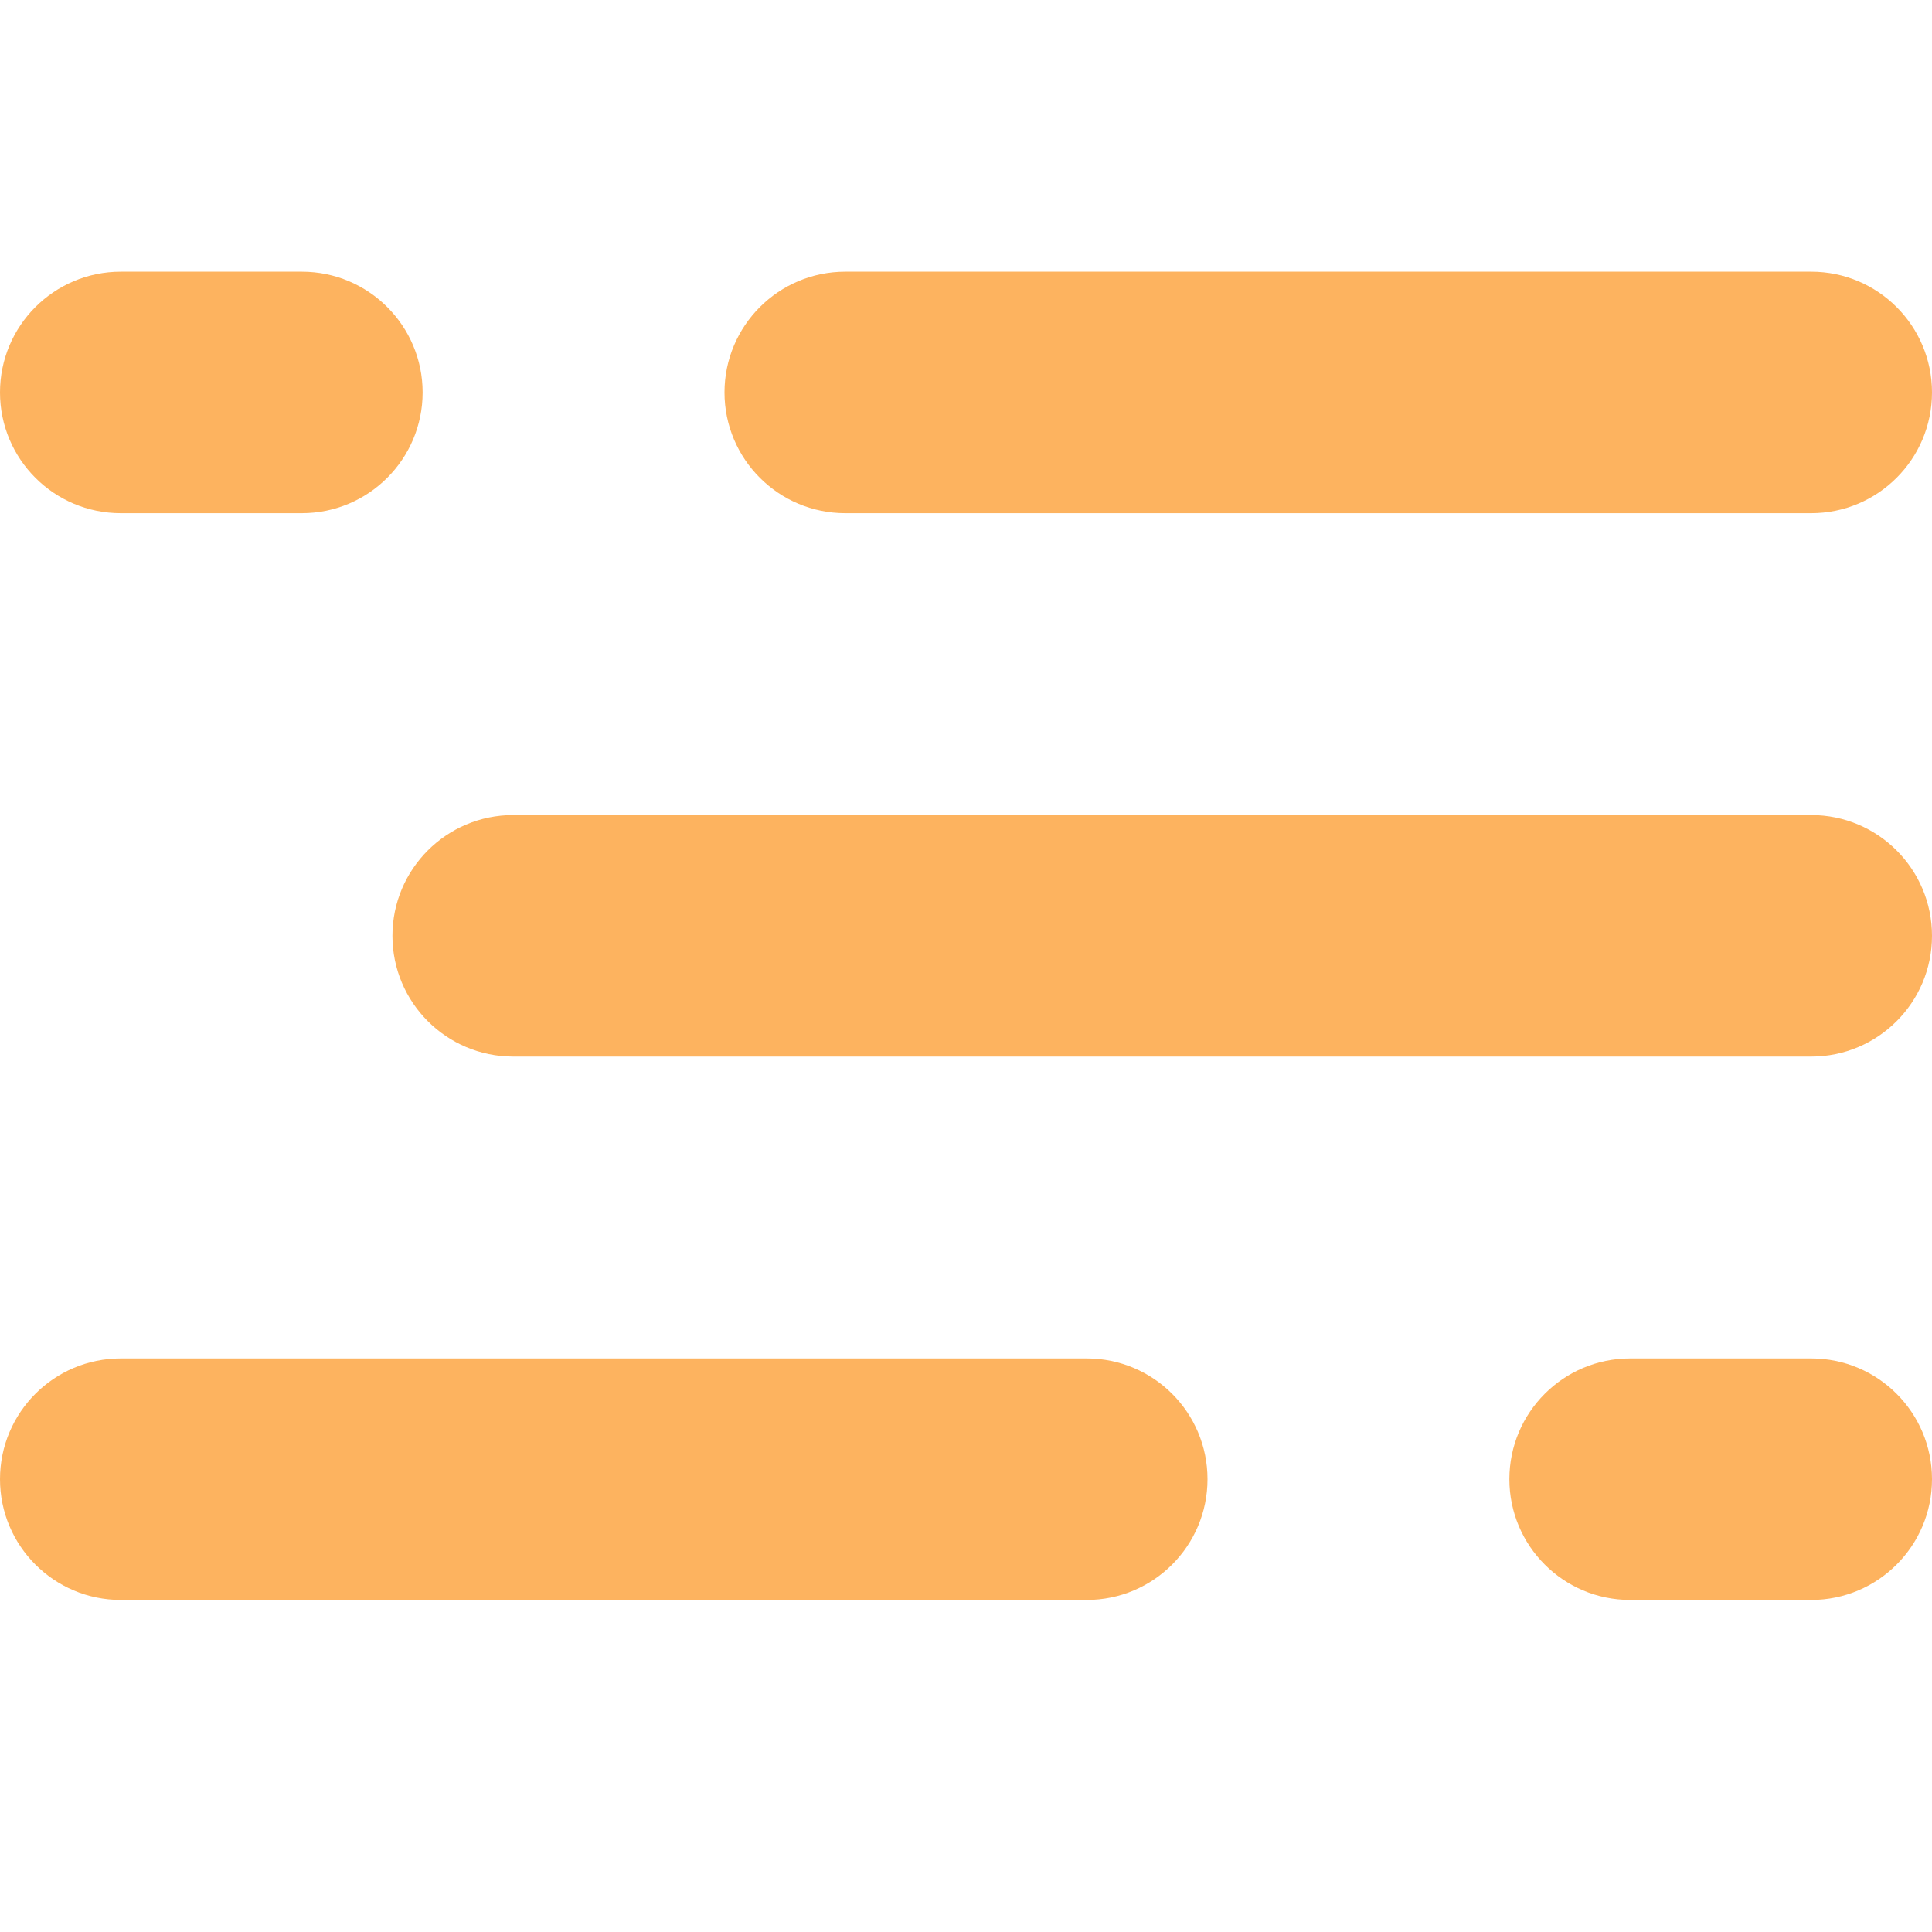
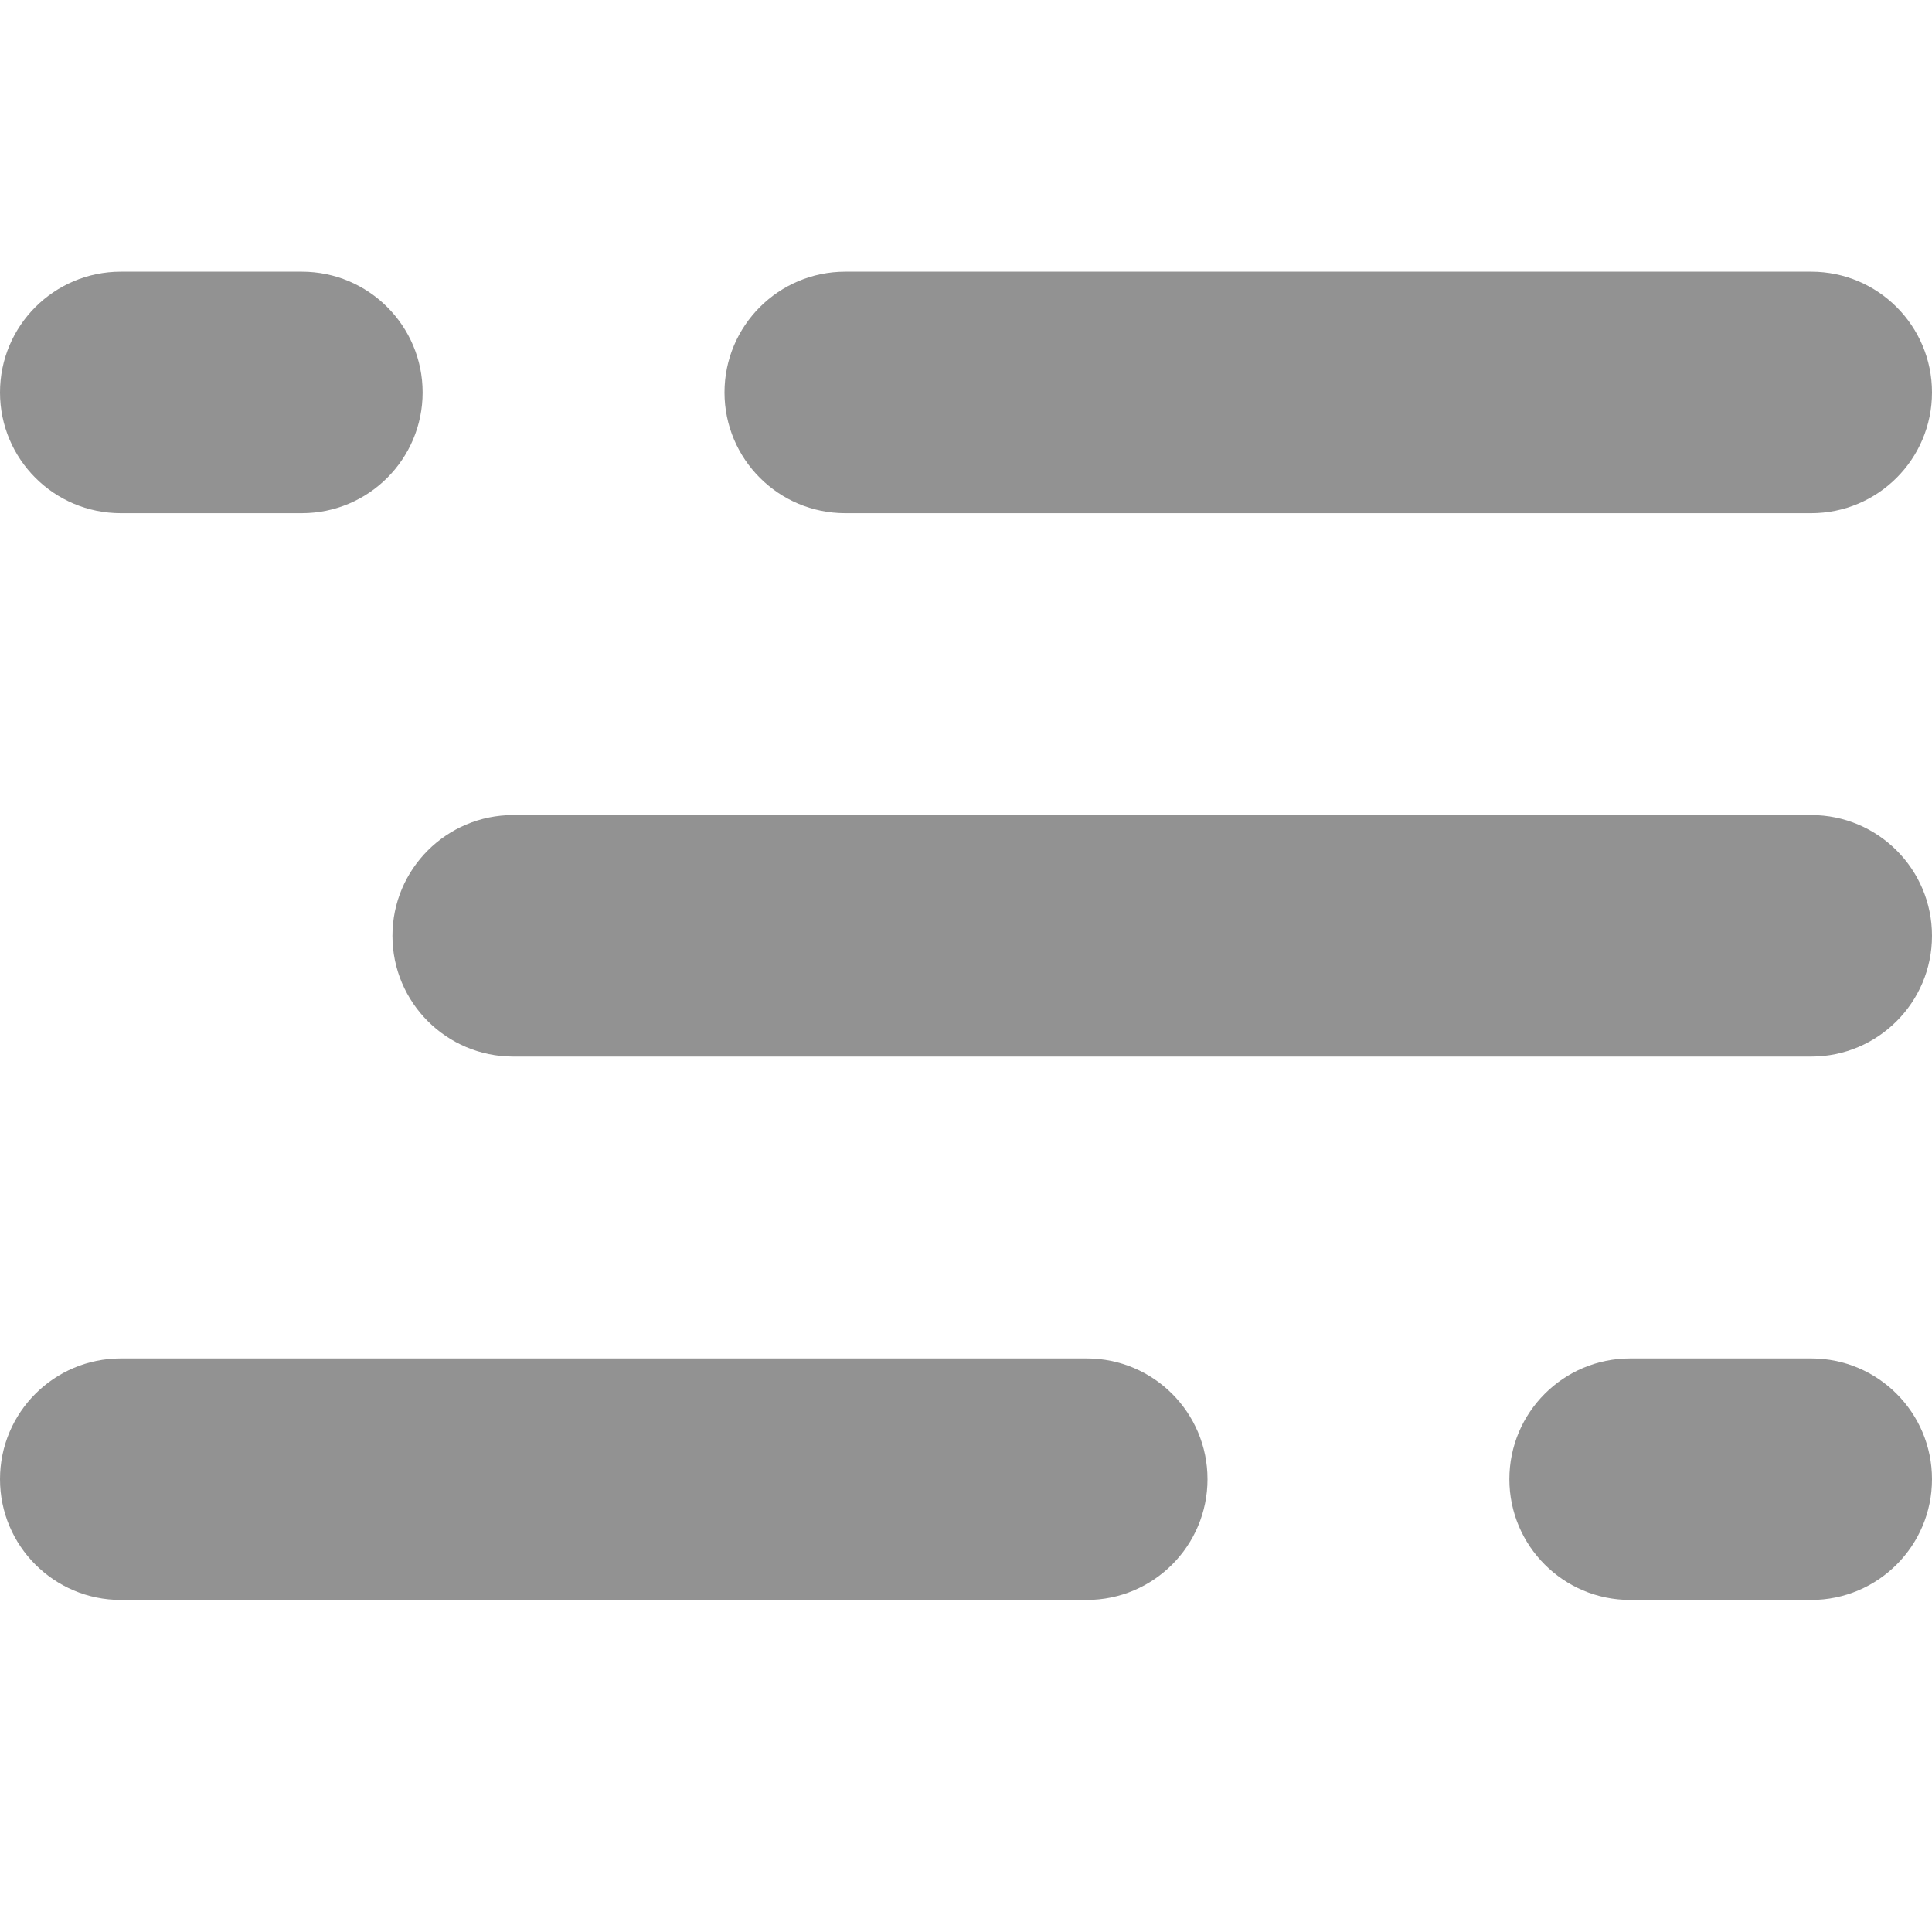
<svg xmlns="http://www.w3.org/2000/svg" width="24" height="24" viewBox="0 0 24 24" fill="none">
-   <path d="M22.5 16.875H20.25C19.422 16.875 18.75 17.547 18.75 18.375C18.75 19.203 19.422 19.875 20.25 19.875H22.5C23.328 19.875 24 19.203 24 18.375C24 17.547 23.328 16.875 22.5 16.875Z" fill="#fdb35f" />
-   <path d="M13.5 16.875H1.5C0.672 16.875 0 17.547 0 18.375C0 19.203 0.672 19.875 1.5 19.875H13.5C14.328 19.875 15 19.203 15 18.375C15 17.547 14.328 16.875 13.5 16.875Z" fill="#fdb35f" />
-   <path d="M1.5 3.375H3.75C4.578 3.375 5.25 4.047 5.25 4.875C5.25 5.703 4.578 6.375 3.75 6.375H1.5C0.672 6.375 0 5.703 0 4.875C0 4.047 0.672 3.375 1.5 3.375Z" fill="#fdb35f" />
-   <path d="M10.5 3.375H22.5C23.328 3.375 24 4.047 24 4.875C24 5.703 23.328 6.375 22.5 6.375H10.5C9.672 6.375 9 5.703 9 4.875C9 4.047 9.672 3.375 10.5 3.375Z" fill="#fdb35f" />
-   <path d="M6.375 10.125H22.5C23.328 10.125 24 10.797 24 11.625C24 12.453 23.328 13.125 22.5 13.125H6.375C5.547 13.125 4.875 12.453 4.875 11.625C4.875 10.797 5.547 10.125 6.375 10.125Z" fill="#fdb35f" />
+   <path d="M22.5 16.875H20.25C19.422 16.875 18.75 17.547 18.75 18.375C18.75 19.203 19.422 19.875 20.25 19.875H22.5C23.328 19.875 24 19.203 24 18.375C24 17.547 23.328 16.875 22.5 16.875Z" fill="#696969b9" />
+   <path d="M13.5 16.875H1.5C0.672 16.875 0 17.547 0 18.375C0 19.203 0.672 19.875 1.5 19.875H13.5C14.328 19.875 15 19.203 15 18.375C15 17.547 14.328 16.875 13.5 16.875Z" fill="#696969b9" />
+   <path d="M1.5 3.375H3.75C4.578 3.375 5.25 4.047 5.25 4.875C5.25 5.703 4.578 6.375 3.75 6.375H1.5C0.672 6.375 0 5.703 0 4.875C0 4.047 0.672 3.375 1.5 3.375Z" fill="#696969b9" />
+   <path d="M10.5 3.375H22.5C23.328 3.375 24 4.047 24 4.875C24 5.703 23.328 6.375 22.5 6.375H10.5C9.672 6.375 9 5.703 9 4.875C9 4.047 9.672 3.375 10.5 3.375Z" fill="#696969b9" />
+   <path d="M6.375 10.125H22.5C23.328 10.125 24 10.797 24 11.625C24 12.453 23.328 13.125 22.5 13.125H6.375C5.547 13.125 4.875 12.453 4.875 11.625C4.875 10.797 5.547 10.125 6.375 10.125Z" fill="#696969b9" />
</svg>
